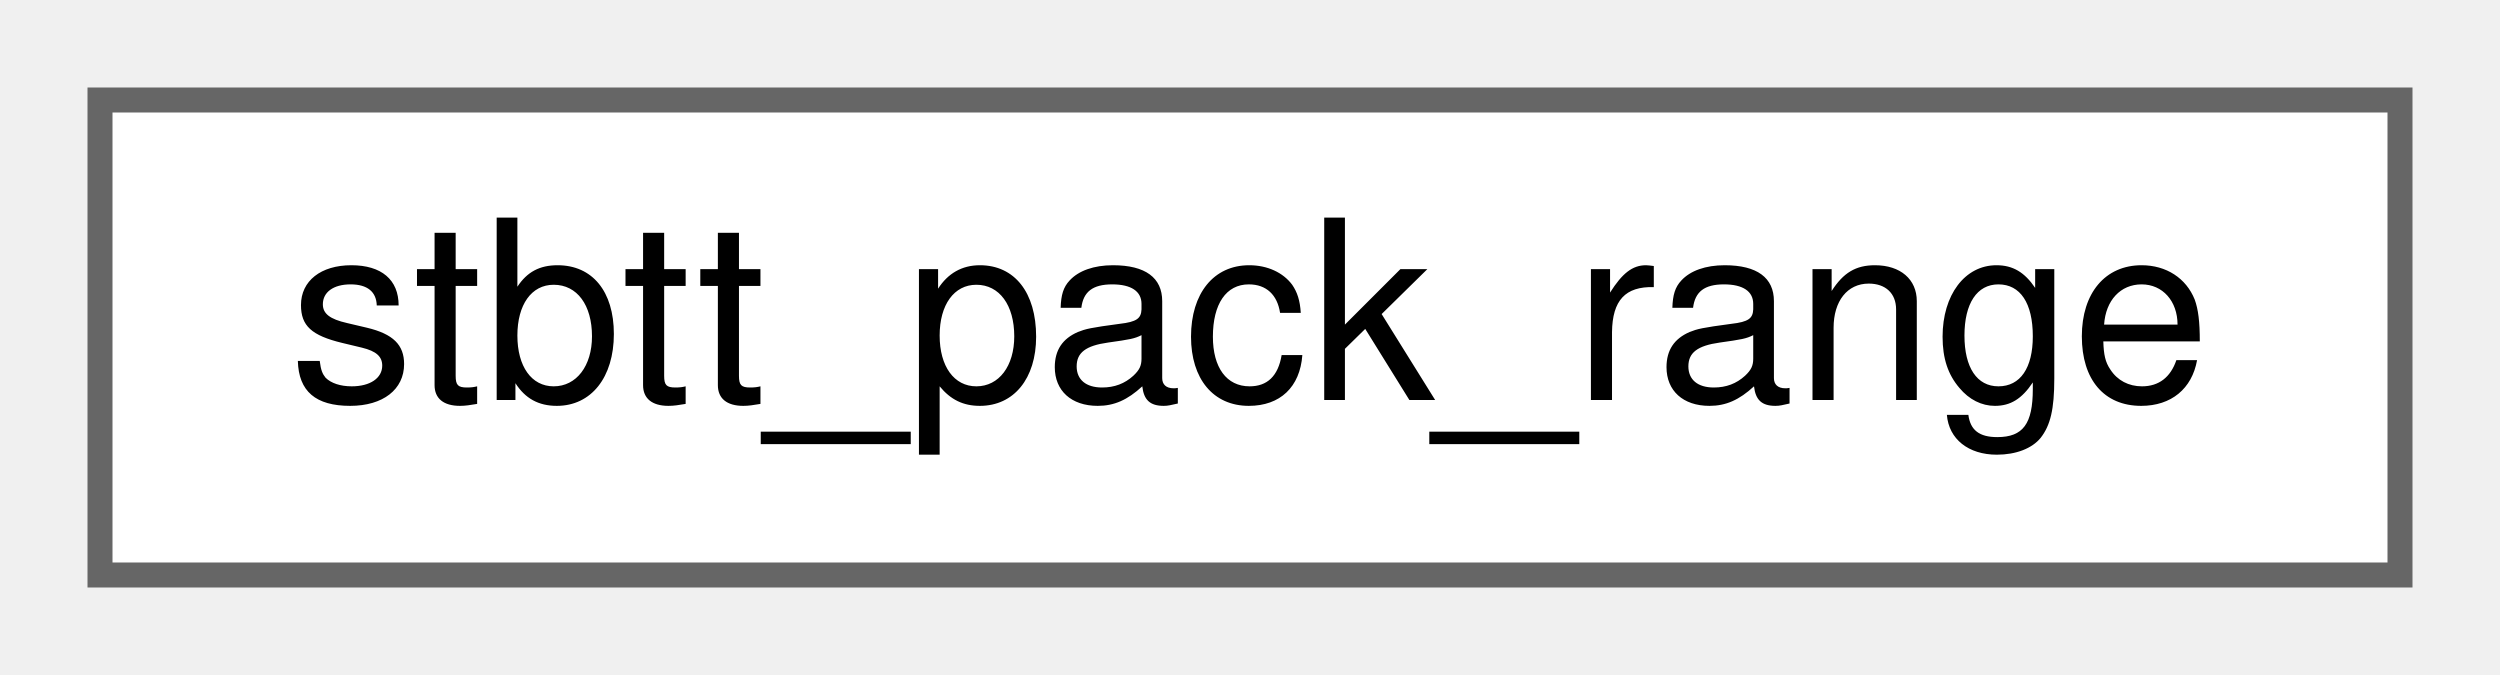
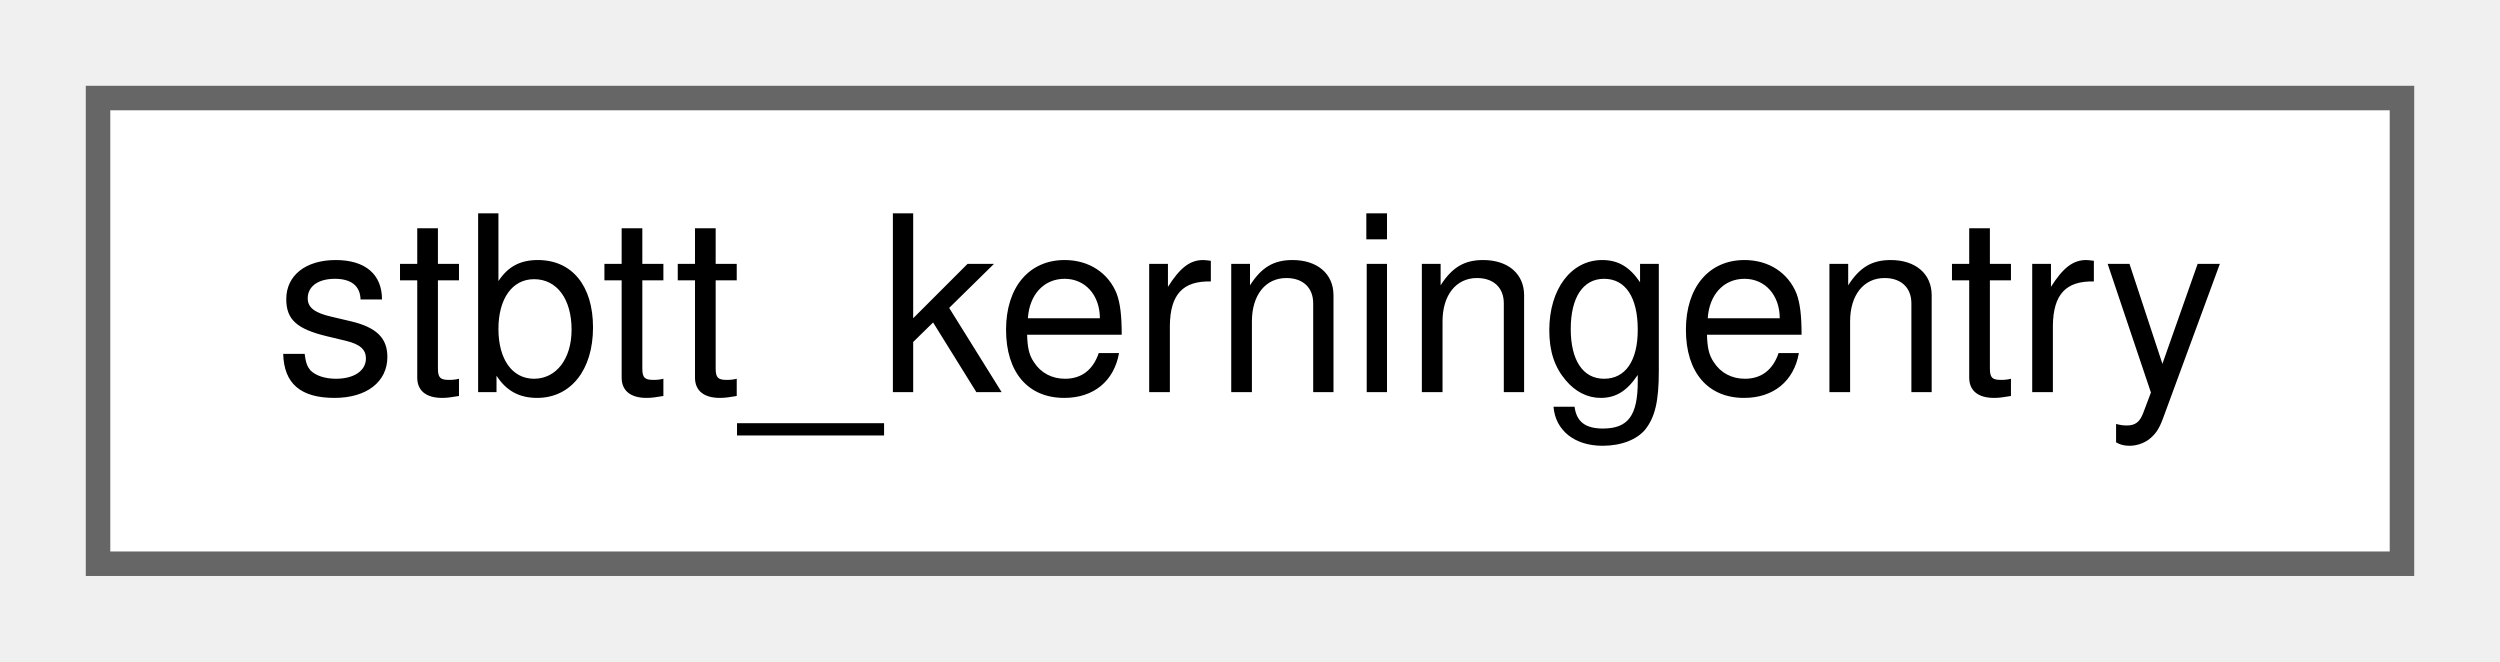
- <svg xmlns="http://www.w3.org/2000/svg" xmlns:xlink="http://www.w3.org/1999/xlink" width="100pt" height="27pt" viewBox="0.00 0.00 100.00 27.00">
+ <svg xmlns="http://www.w3.org/2000/svg" xmlns:xlink="http://www.w3.org/1999/xlink" width="102pt" height="27pt" viewBox="0.00 0.00 102.00 27.00">
  <g id="graph0" class="graph" transform="scale(1 1) rotate(0) translate(4 23)">
    <g id="node1" class="node">
      <g id="a_node1">
-         <a xlink:href="structstbtt__pack__range.html" target="_top" xlink:title=" ">
-           <polygon fill="white" stroke="#666666" points="92,-19 0,-19 0,0 92,0 92,-19" />
-           <text text-anchor="middle" x="46" y="-7" font-family="Helvetica,sans-Serif" font-size="10.00">stbtt_pack_range</text>
+         <a xlink:href="structstbtt__kerningentry.html" target="_top" xlink:title=" ">
+           <polygon fill="white" stroke="#666666" points="94,-19 0,-19 0,0 94,0 94,-19" />
+           <text text-anchor="middle" x="47" y="-7" font-family="Helvetica,sans-Serif" font-size="10.00">stbtt_kerningentry</text>
        </a>
      </g>
    </g>
  </g>
</svg>
